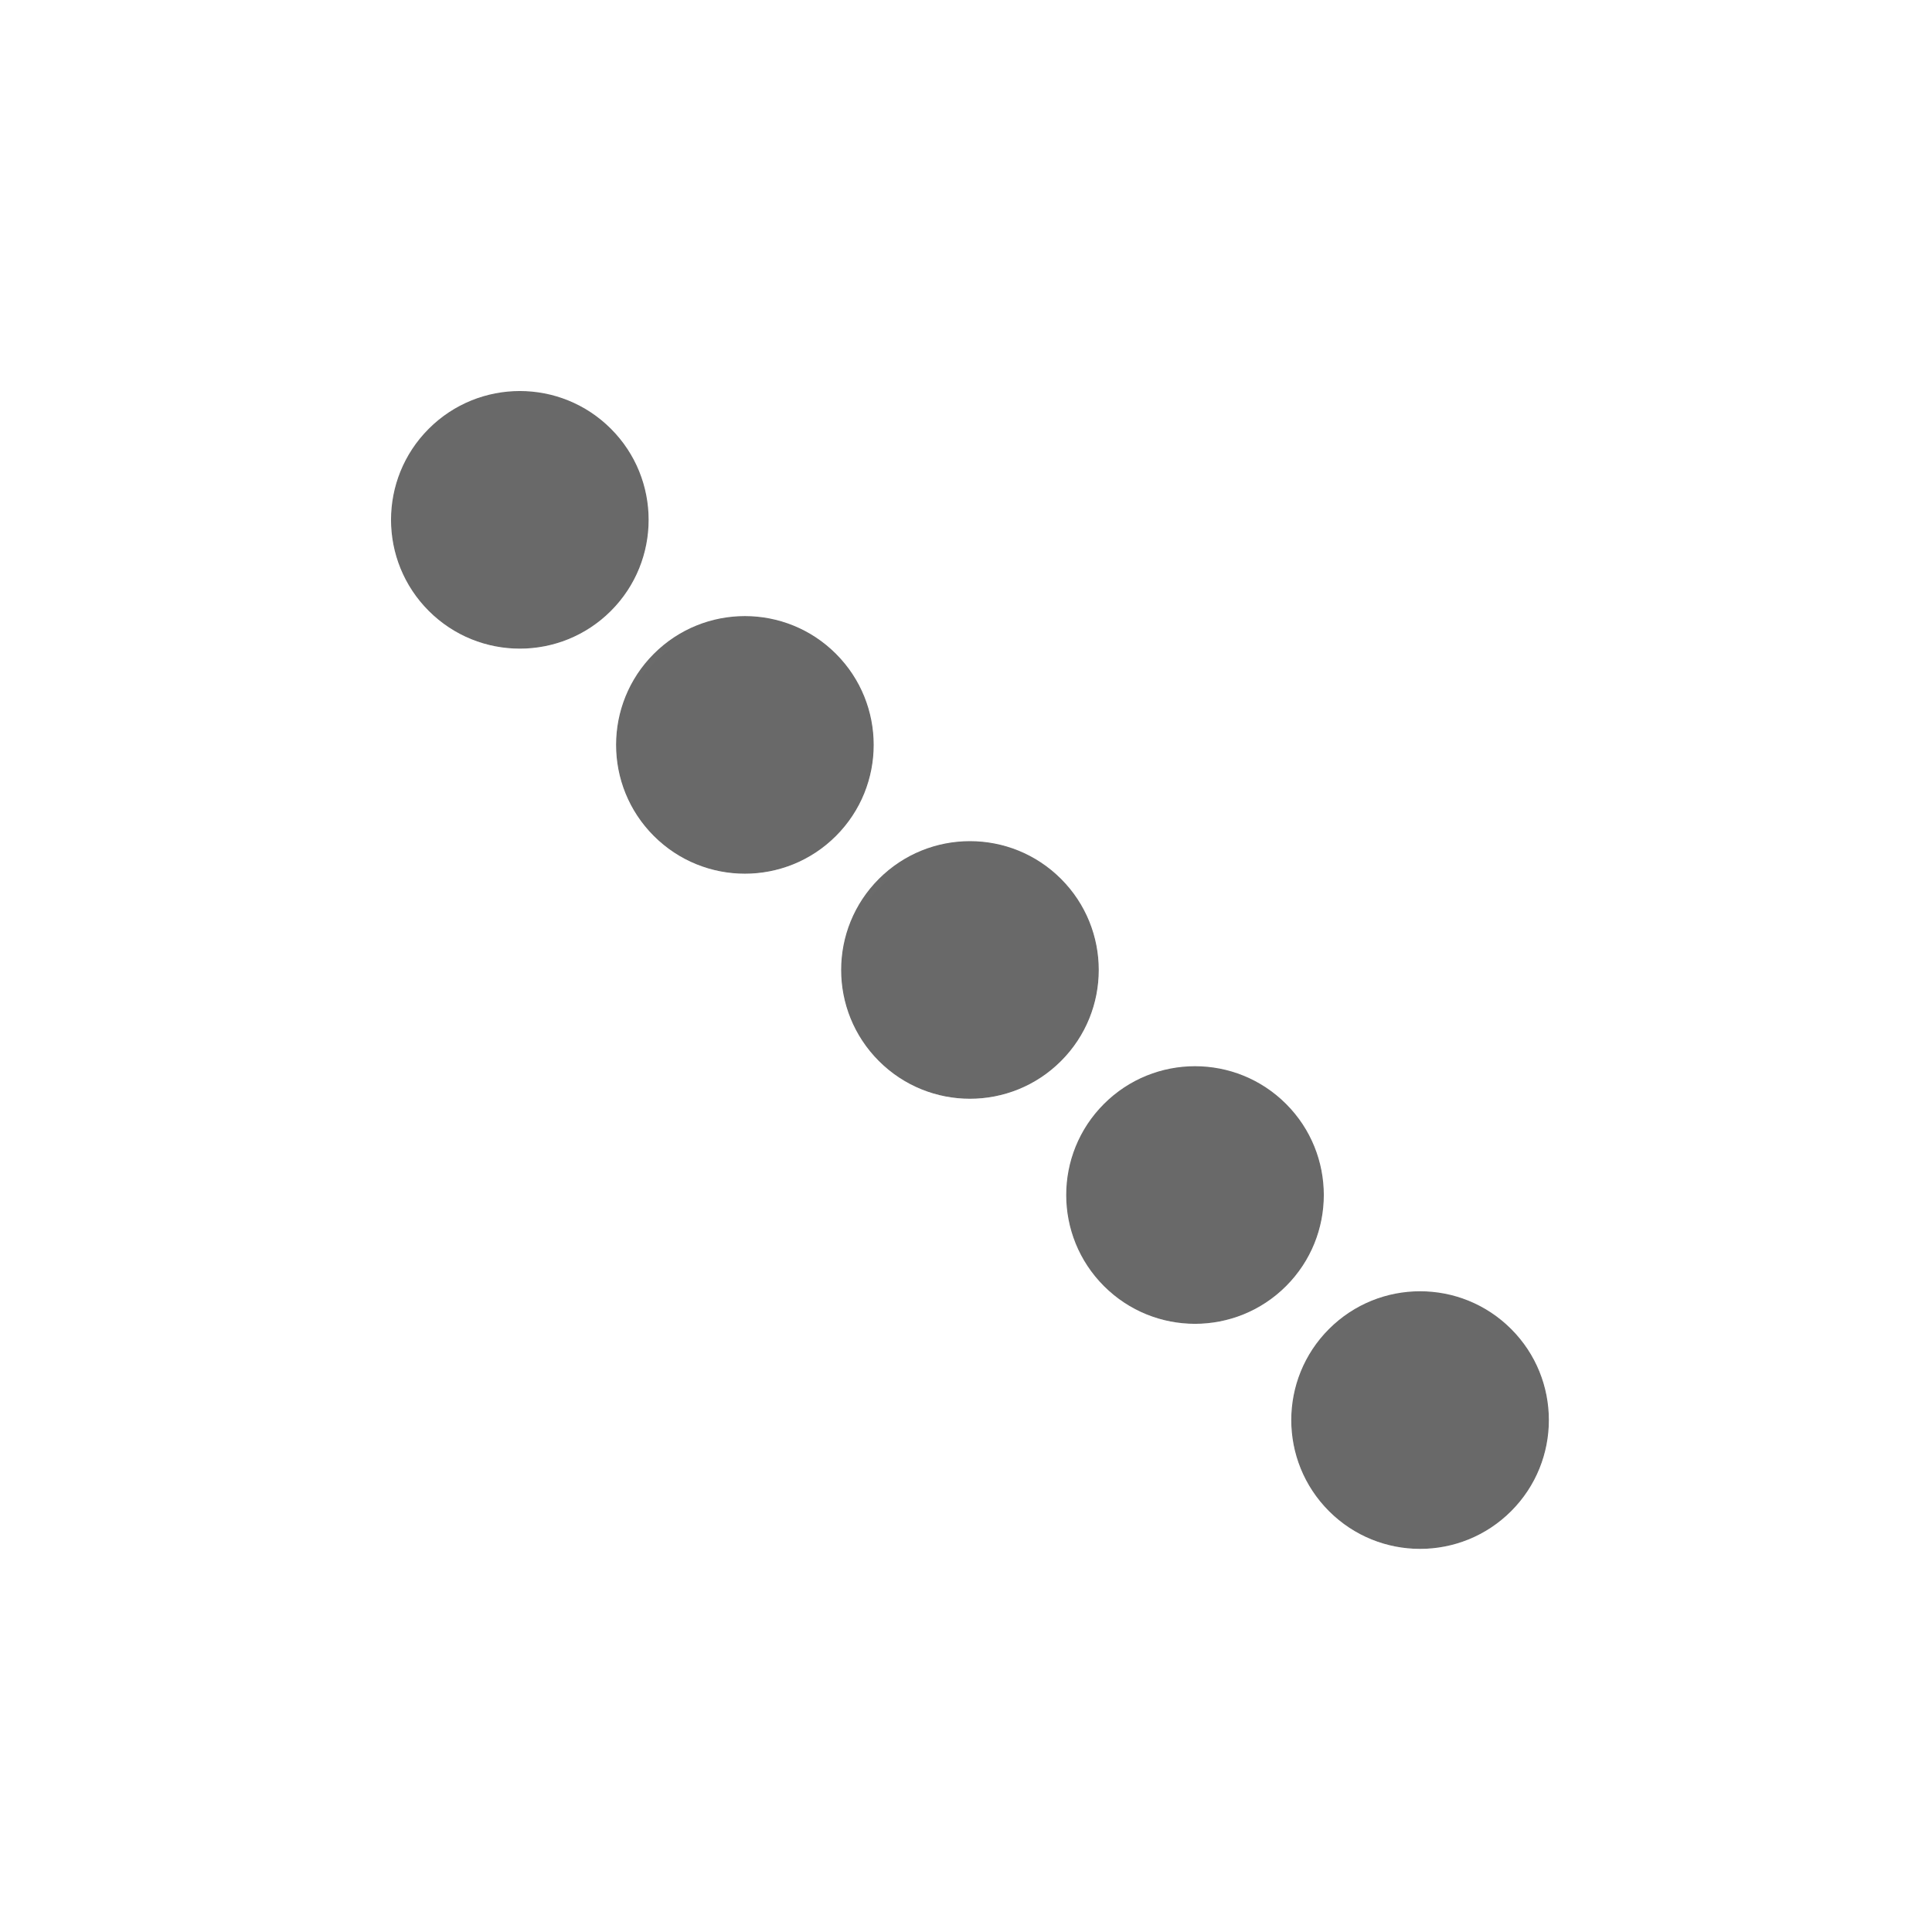
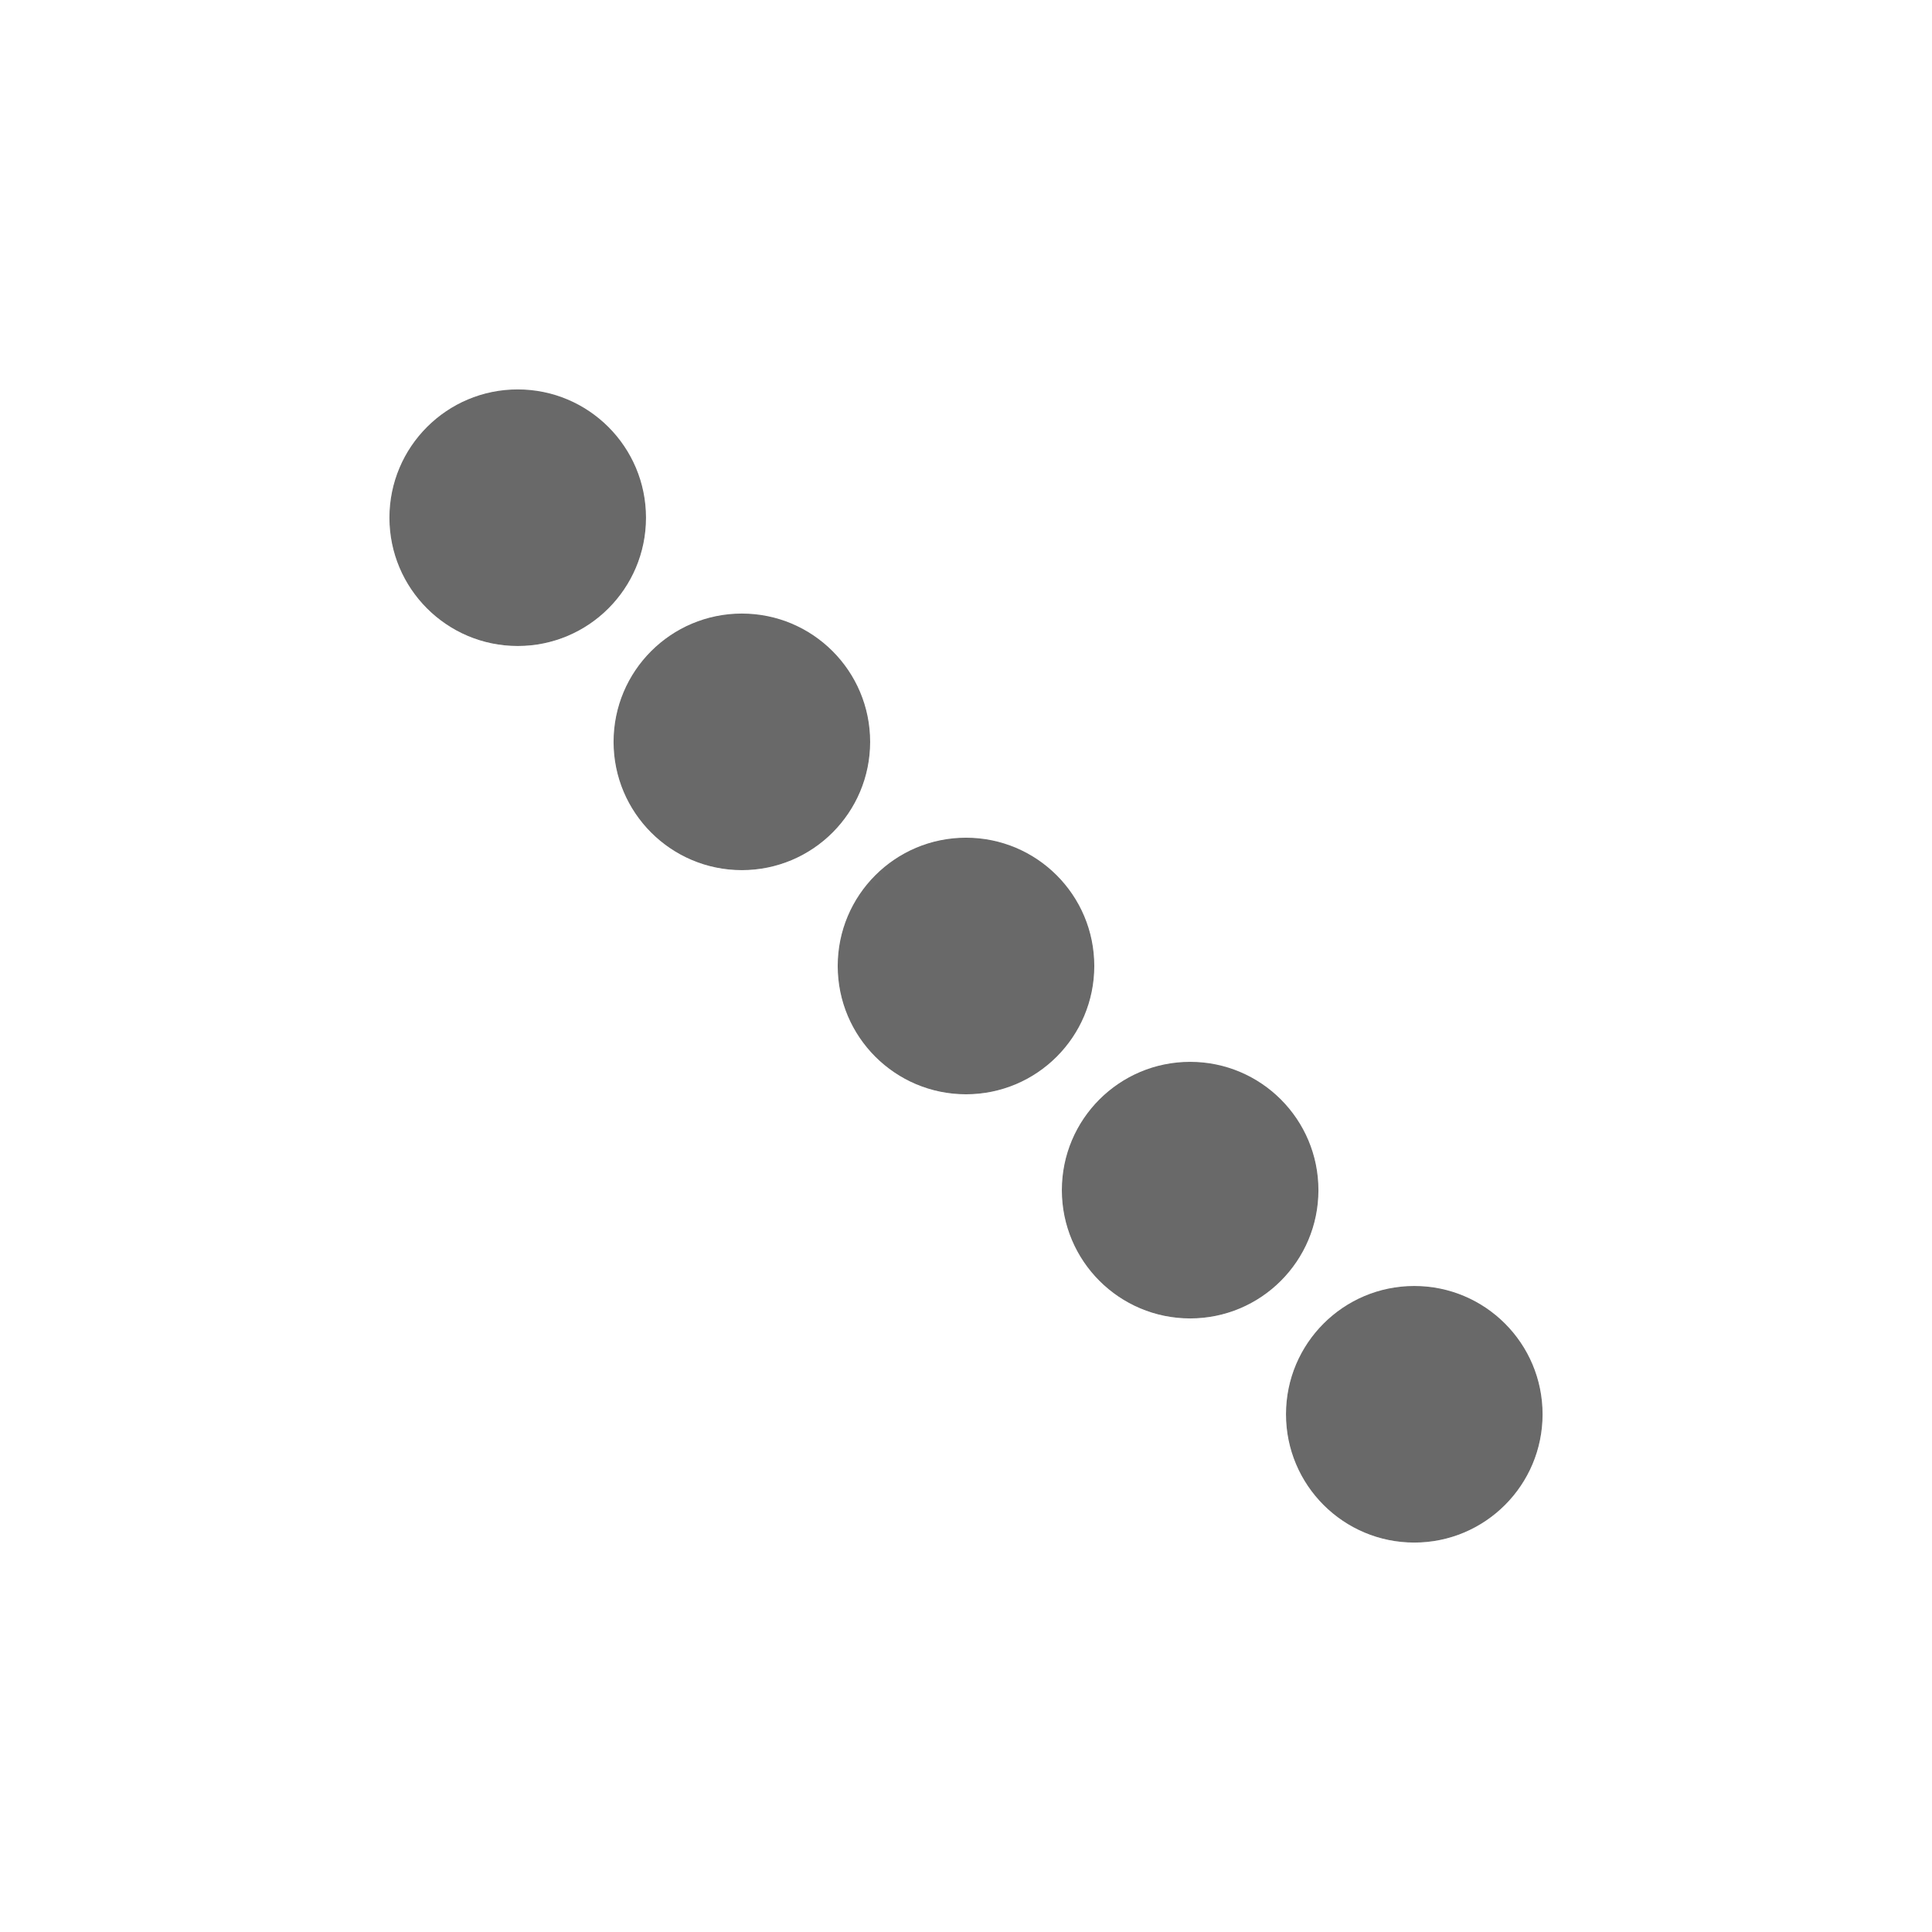
<svg xmlns="http://www.w3.org/2000/svg" width="256" height="256" viewBox="0 0 256 256">
  <defs>
-     <filter id="Ellipse_2" x="94.958" y="97.958" width="66.083" height="66.083" filterUnits="userSpaceOnUse">
+     <filter id="Ellipse_2" x="102" y="105" width="52" height="52" filterUnits="userSpaceOnUse">
      <feOffset dy="3" input="SourceAlpha" />
      <feGaussianBlur stdDeviation="3" result="blur" />
      <feFlood flood-color="#fff" flood-opacity="0.341" />
      <feComposite operator="in" in2="blur" />
      <feComposite in="SourceGraphic" />
    </filter>
-     <filter id="Ellipse_5" x="65.26" y="68.26" width="66.083" height="66.083" filterUnits="userSpaceOnUse">
+     <filter id="Ellipse_5" x="72.302" y="75.302" width="52" height="52" filterUnits="userSpaceOnUse">
      <feOffset dy="3" input="SourceAlpha" />
      <feGaussianBlur stdDeviation="3" result="blur-2" />
      <feFlood flood-color="#fff" flood-opacity="0.341" />
      <feComposite operator="in" in2="blur-2" />
      <feComposite in="SourceGraphic" />
    </filter>
-     <filter id="Ellipse_6" x="35.561" y="38.561" width="66.083" height="66.083" filterUnits="userSpaceOnUse">
+     <filter id="Ellipse_6" x="42.603" y="45.603" width="52" height="52" filterUnits="userSpaceOnUse">
      <feOffset dy="3" input="SourceAlpha" />
      <feGaussianBlur stdDeviation="3" result="blur-3" />
      <feFlood flood-color="#fff" flood-opacity="0.341" />
      <feComposite operator="in" in2="blur-3" />
      <feComposite in="SourceGraphic" />
    </filter>
-     <filter id="Ellipse_3" x="124.657" y="127.657" width="66.083" height="66.083" filterUnits="userSpaceOnUse">
+     <filter id="Ellipse_3" x="131.698" y="134.698" width="52" height="52" filterUnits="userSpaceOnUse">
      <feOffset dy="3" input="SourceAlpha" />
      <feGaussianBlur stdDeviation="3" result="blur-4" />
      <feFlood flood-color="#fff" flood-opacity="0.341" />
      <feComposite operator="in" in2="blur-4" />
      <feComposite in="SourceGraphic" />
    </filter>
-     <filter id="Ellipse_4" x="154.355" y="157.355" width="66.083" height="66.083" filterUnits="userSpaceOnUse">
+     <filter id="Ellipse_4" x="161.397" y="164.397" width="52" height="52" filterUnits="userSpaceOnUse">
      <feOffset dy="3" input="SourceAlpha" />
      <feGaussianBlur stdDeviation="3" result="blur-5" />
      <feFlood flood-color="#fff" flood-opacity="0.341" />
      <feComposite operator="in" in2="blur-5" />
      <feComposite in="SourceGraphic" />
    </filter>
    <clipPath id="clip-_5_rotated_cw">
      <rect width="256" height="256" />
    </clipPath>
  </defs>
  <g id="_5_rotated_cw" data-name="5_rotated_cw" clip-path="url(#clip-_5_rotated_cw)">
-     <g id="Group_3" data-name="Group 3" transform="translate(128 -53.019) rotate(45)">
-       <g transform="matrix(0.71, -0.71, 0.71, 0.71, -53.02, 128)" filter="url(#Ellipse_2)">
-         <circle id="Ellipse_2-2" data-name="Ellipse 2" cx="17" cy="17" r="17" transform="translate(128 103.96) rotate(45)" fill="#696969" />
+     <g id="Group_12" data-name="Group 12">
+       <g transform="matrix(1, 0, 0, 1, 0, 0)" filter="url(#Ellipse_2)">
+         <circle id="Ellipse_2-2" data-name="Ellipse 2" cx="17" cy="17" r="17" transform="translate(111 111)" fill="#696969" />
      </g>
-       <g transform="matrix(0.71, -0.71, 0.71, 0.71, -53.02, 128)" filter="url(#Ellipse_5)">
-         <circle id="Ellipse_5-2" data-name="Ellipse 5" cx="17" cy="17" r="17" transform="translate(98.3 74.26) rotate(45)" fill="#696969" />
+       <g transform="matrix(1, 0, 0, 1, 0, 0)" filter="url(#Ellipse_5)">
+         <circle id="Ellipse_5-2" data-name="Ellipse 5" cx="17" cy="17" r="17" transform="translate(81.3 81.3)" fill="#696969" />
      </g>
-       <g transform="matrix(0.71, -0.71, 0.71, 0.71, -53.02, 128)" filter="url(#Ellipse_6)">
-         <circle id="Ellipse_6-2" data-name="Ellipse 6" cx="17" cy="17" r="17" transform="translate(68.6 44.56) rotate(45)" fill="#696969" />
+       <g transform="matrix(1, 0, 0, 1, 0, 0)" filter="url(#Ellipse_6)">
+         <circle id="Ellipse_6-2" data-name="Ellipse 6" cx="17" cy="17" r="17" transform="translate(51.6 51.6)" fill="#696969" />
      </g>
-       <g transform="matrix(0.71, -0.71, 0.71, 0.71, -53.02, 128)" filter="url(#Ellipse_3)">
-         <circle id="Ellipse_3-2" data-name="Ellipse 3" cx="17" cy="17" r="17" transform="translate(157.7 133.66) rotate(45)" fill="#696969" />
+       <g transform="matrix(1, 0, 0, 1, 0, 0)" filter="url(#Ellipse_3)">
+         <circle id="Ellipse_3-2" data-name="Ellipse 3" cx="17" cy="17" r="17" transform="translate(140.7 140.7)" fill="#696969" />
      </g>
-       <g transform="matrix(0.71, -0.71, 0.71, 0.71, -53.02, 128)" filter="url(#Ellipse_4)">
-         <circle id="Ellipse_4-2" data-name="Ellipse 4" cx="17" cy="17" r="17" transform="translate(187.4 163.36) rotate(45)" fill="#696969" />
+       <g transform="matrix(1, 0, 0, 1, 0, 0)" filter="url(#Ellipse_4)">
+         <circle id="Ellipse_4-2" data-name="Ellipse 4" cx="17" cy="17" r="17" transform="translate(170.4 170.4)" fill="#696969" />
      </g>
    </g>
  </g>
</svg>
